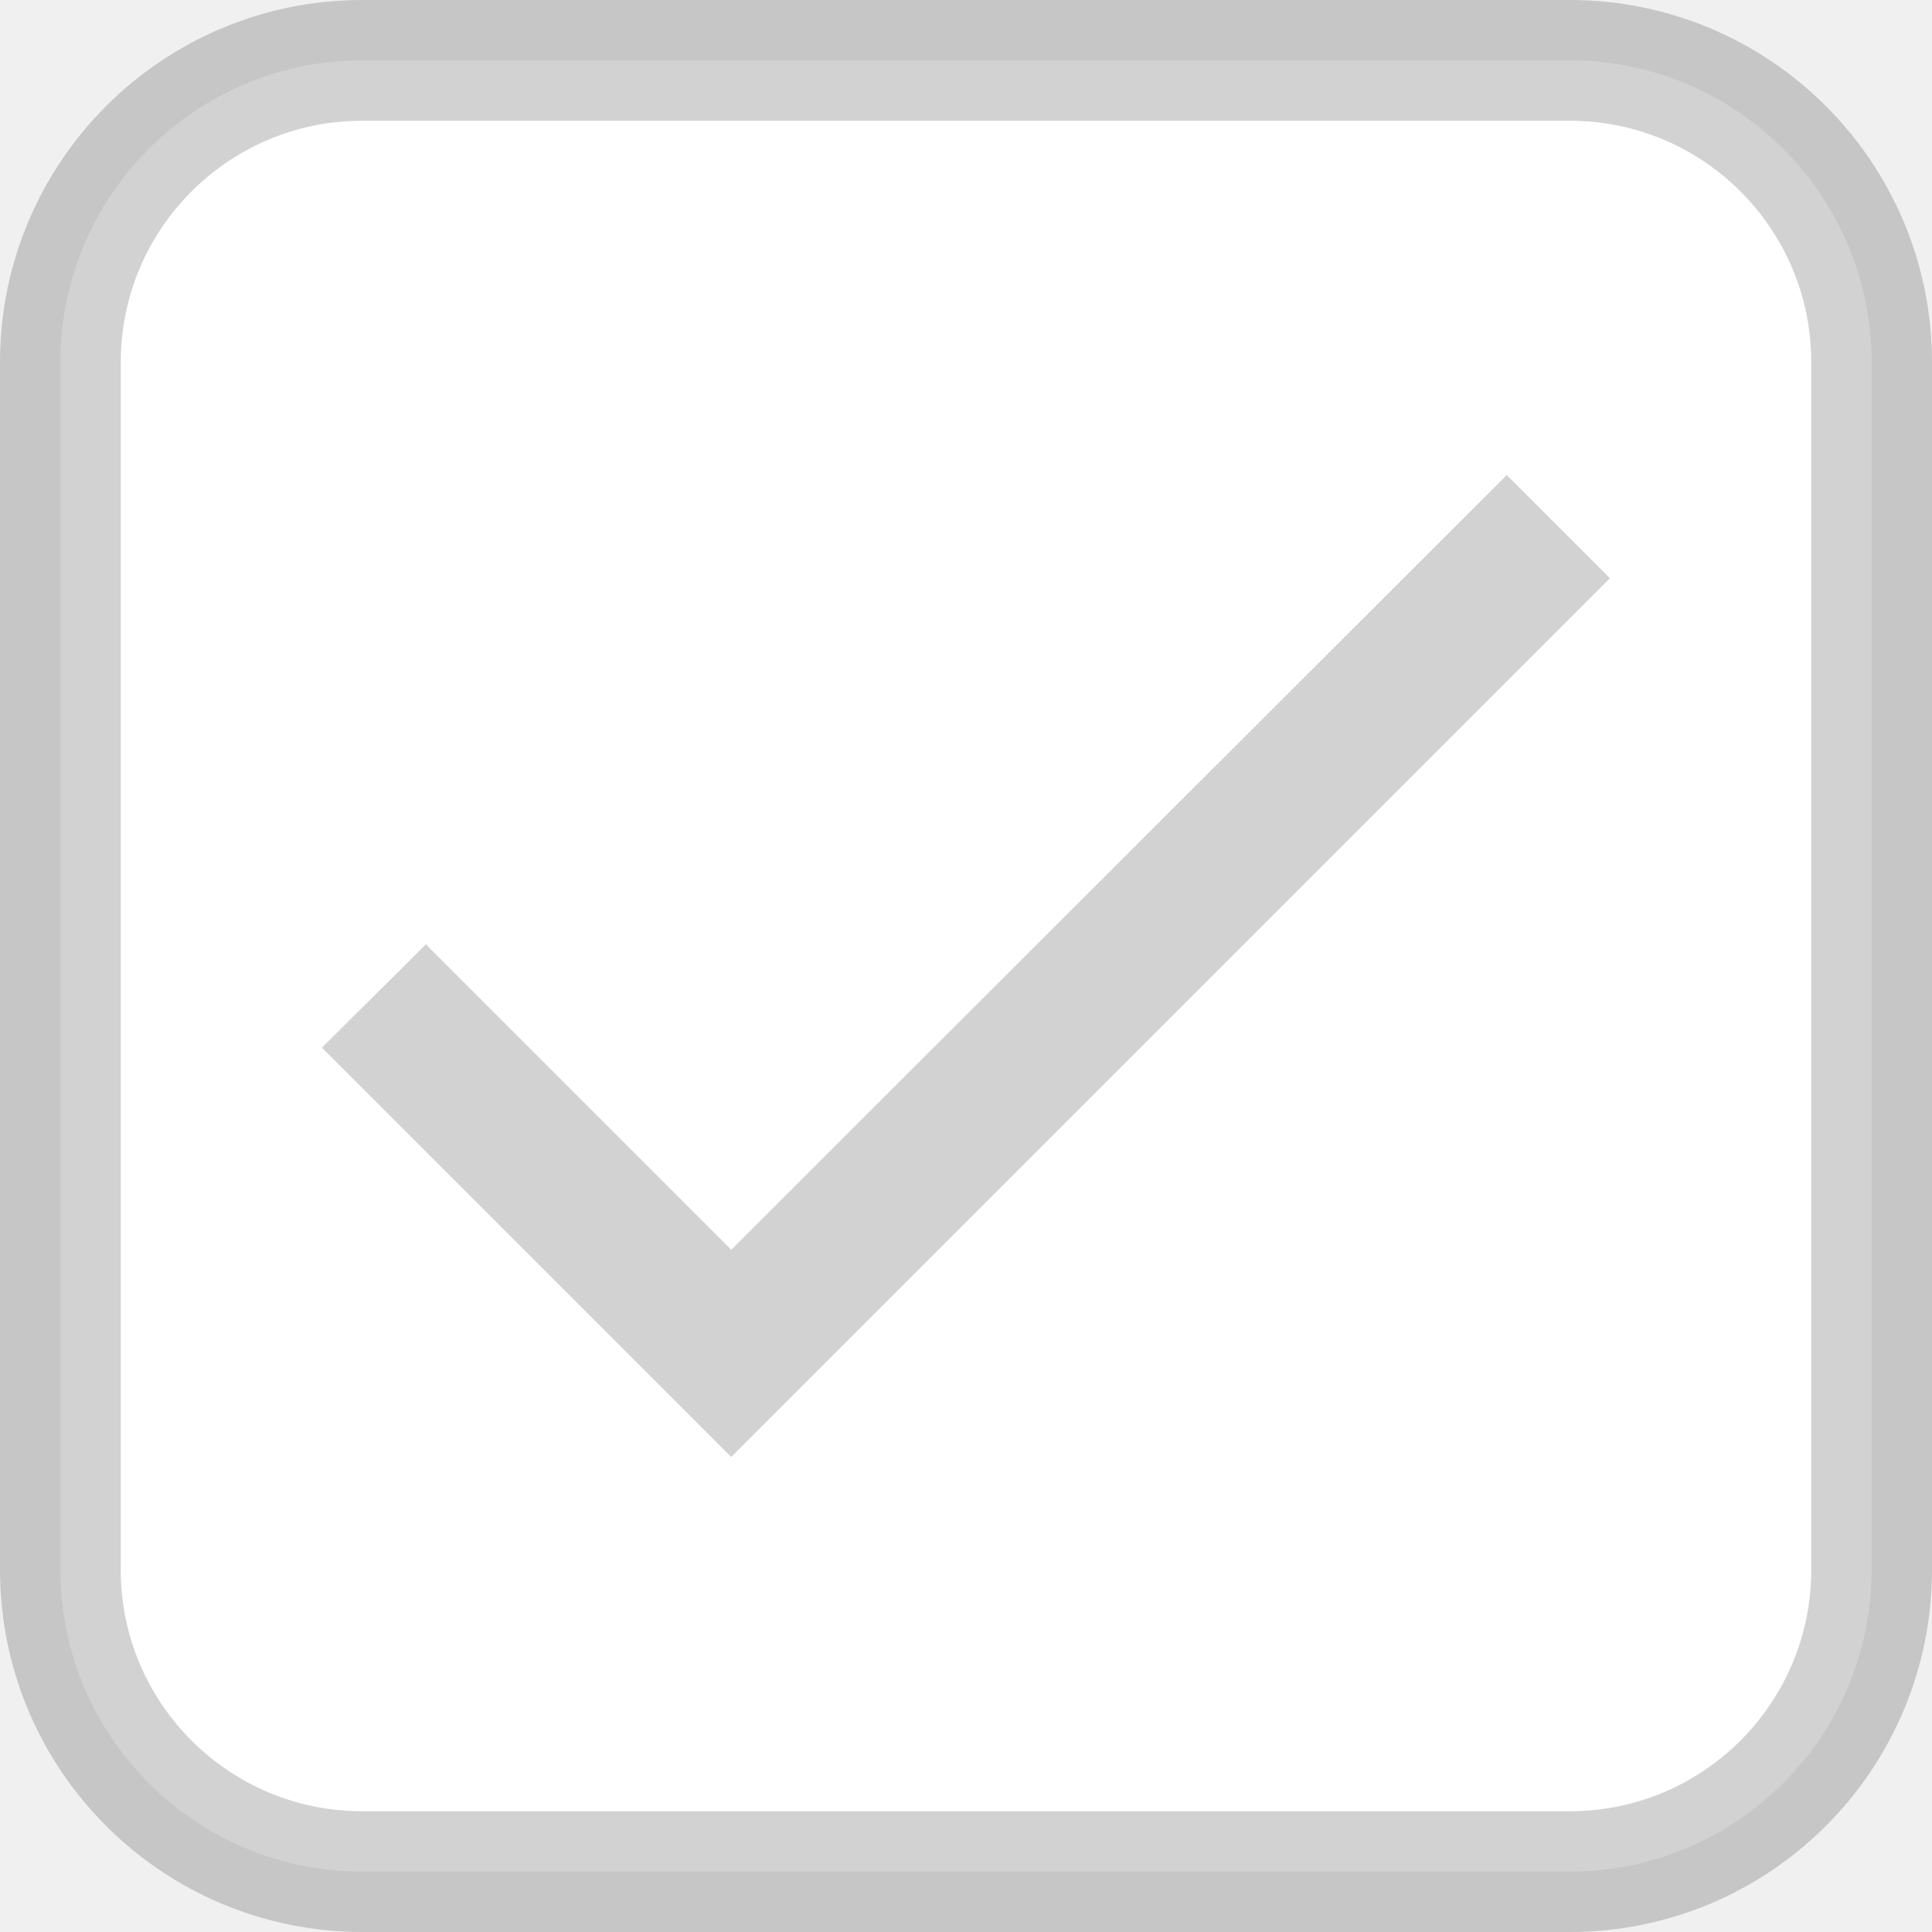
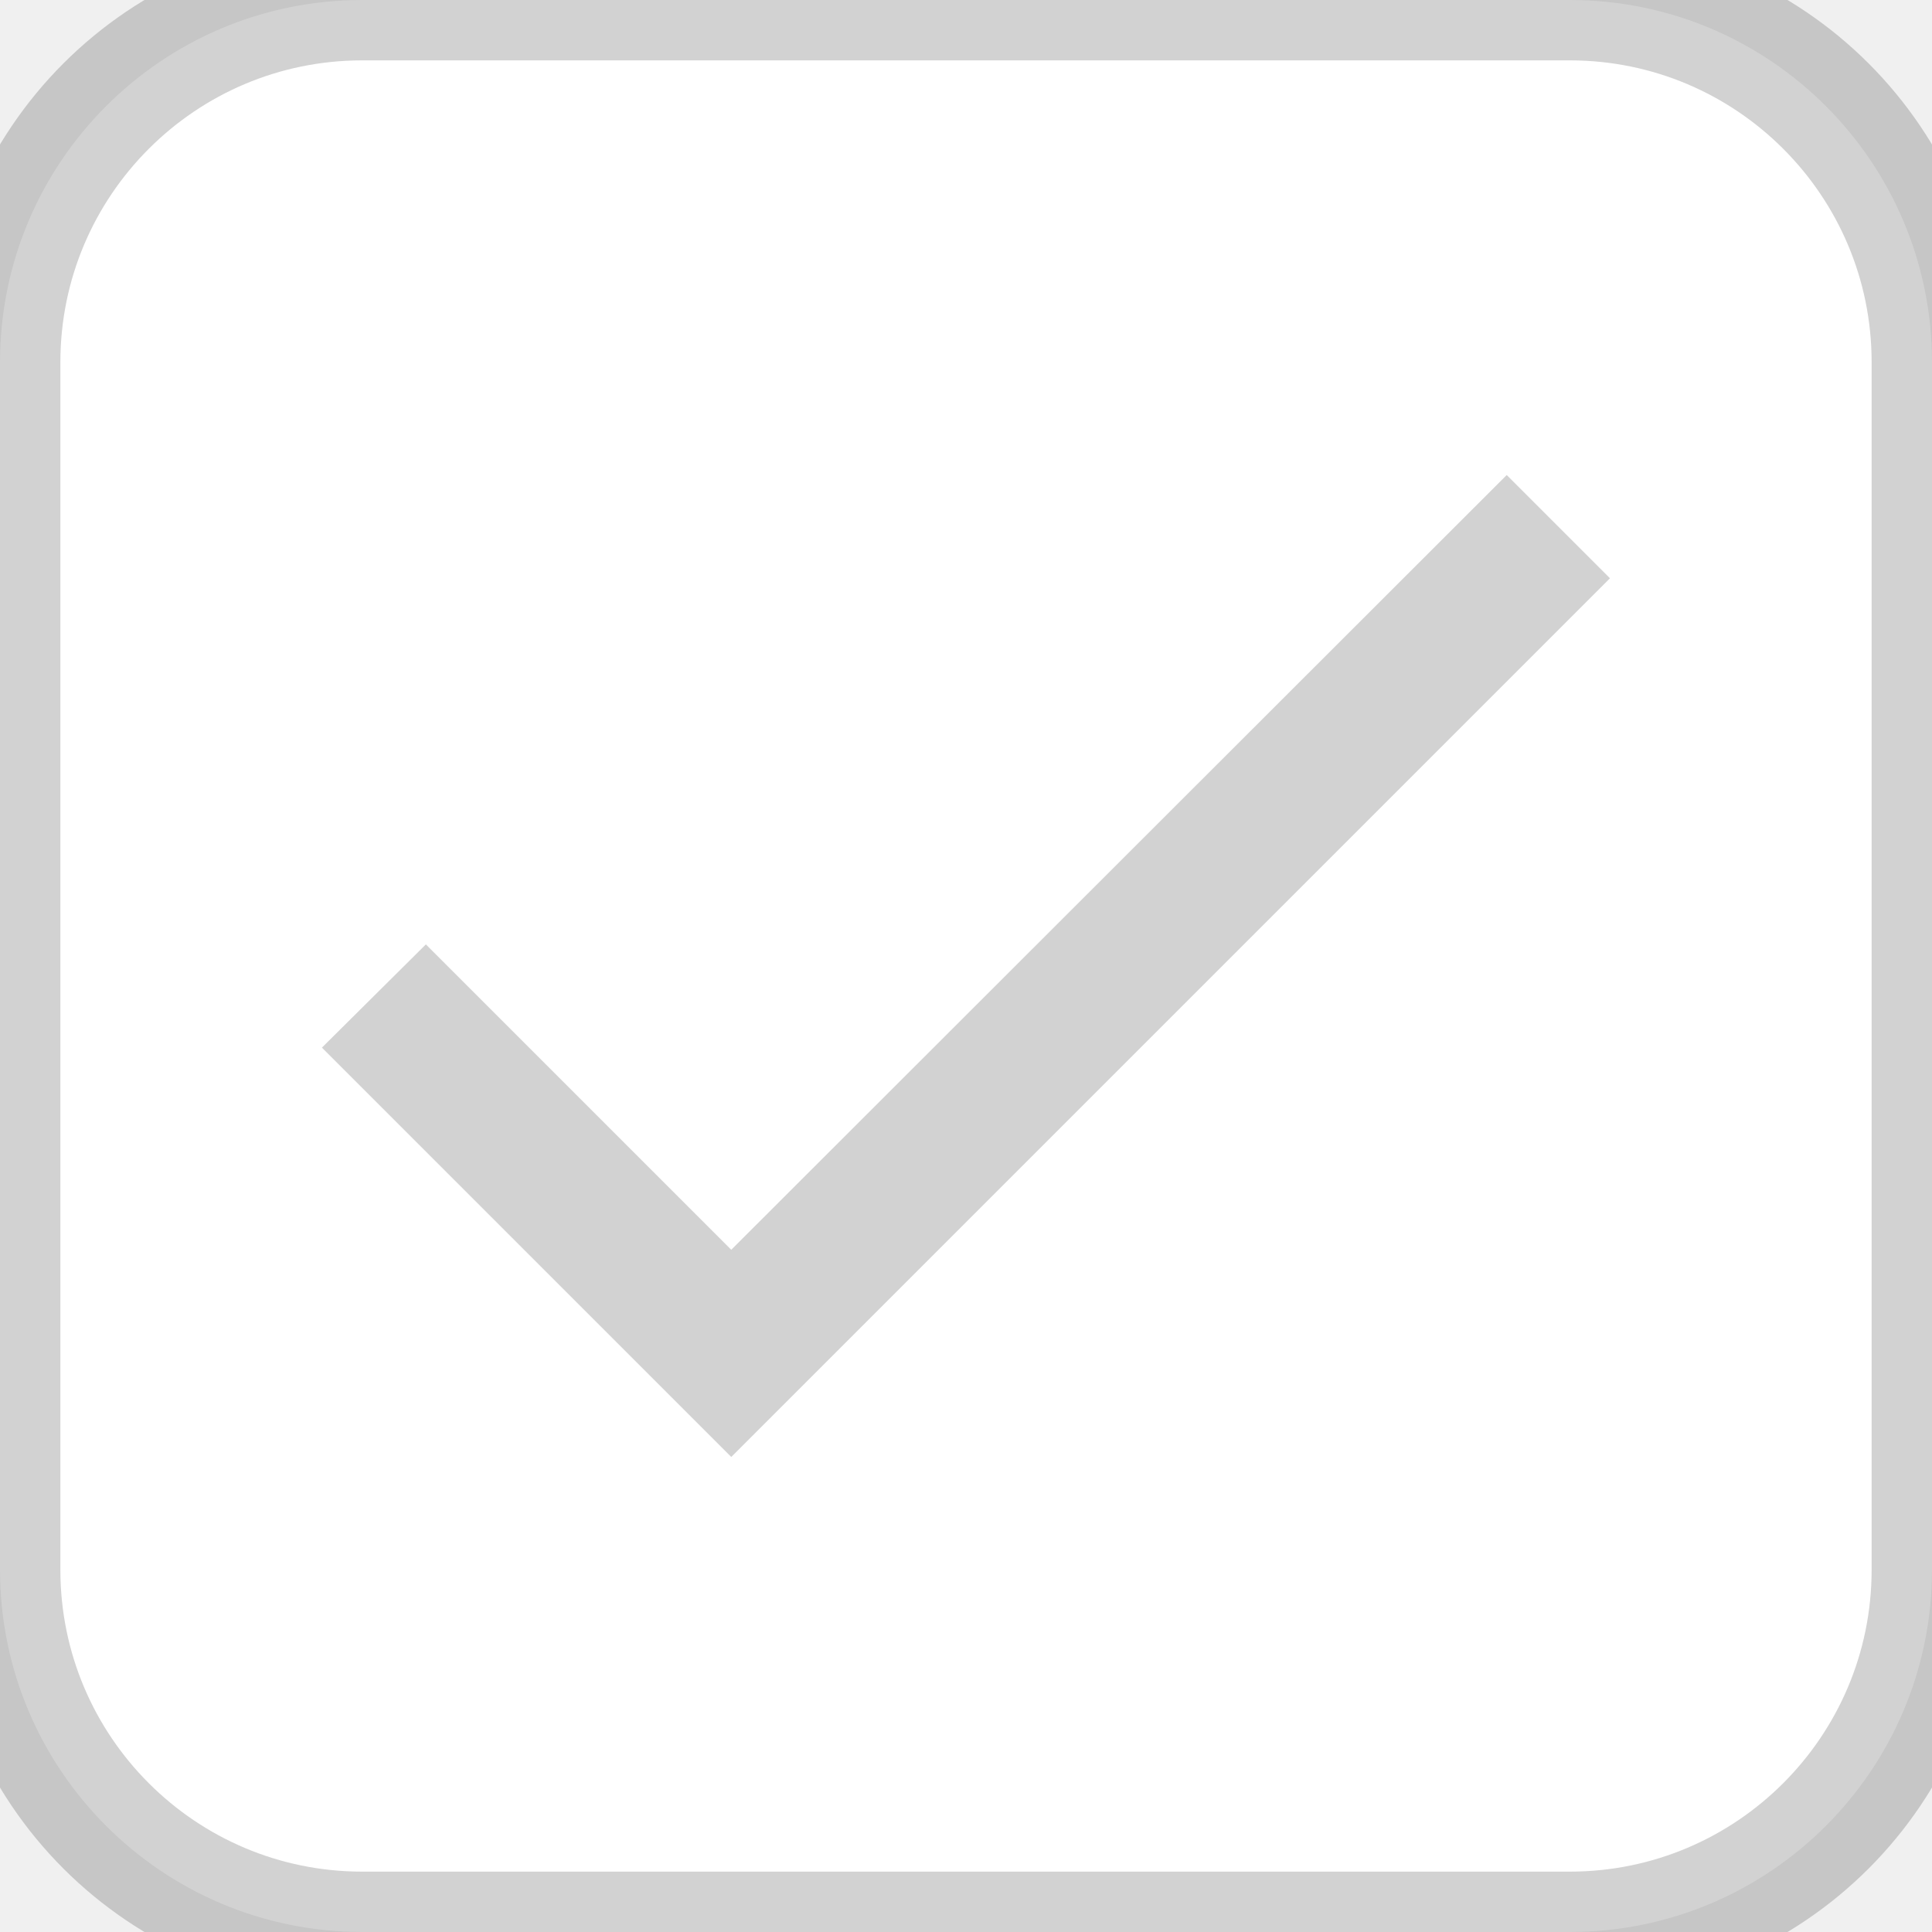
<svg xmlns="http://www.w3.org/2000/svg" width="16" height="16" viewBox="0 0 16 16" fill="none">
-   <rect x="0.5" y="0.5" width="15" height="15" rx="2.5" fill="white" />
-   <rect x="0.5" y="0.5" width="15" height="15" rx="2.5" stroke="#D2D2D2" style="mix-blend-mode:multiply" />
+   <rect width="16" height="16" rx="3" fill="white" />
+   <rect width="16" height="16" rx="3" stroke="#D2D2D2" style="mix-blend-mode:multiply" />
  <path d="M6.056 10.35L3.527 7.821L2.666 8.676L6.056 12.066L13.333 4.789L12.478 3.934L6.056 10.35Z" fill="#D2D2D2" style="mix-blend-mode:multiply" />
</svg>
